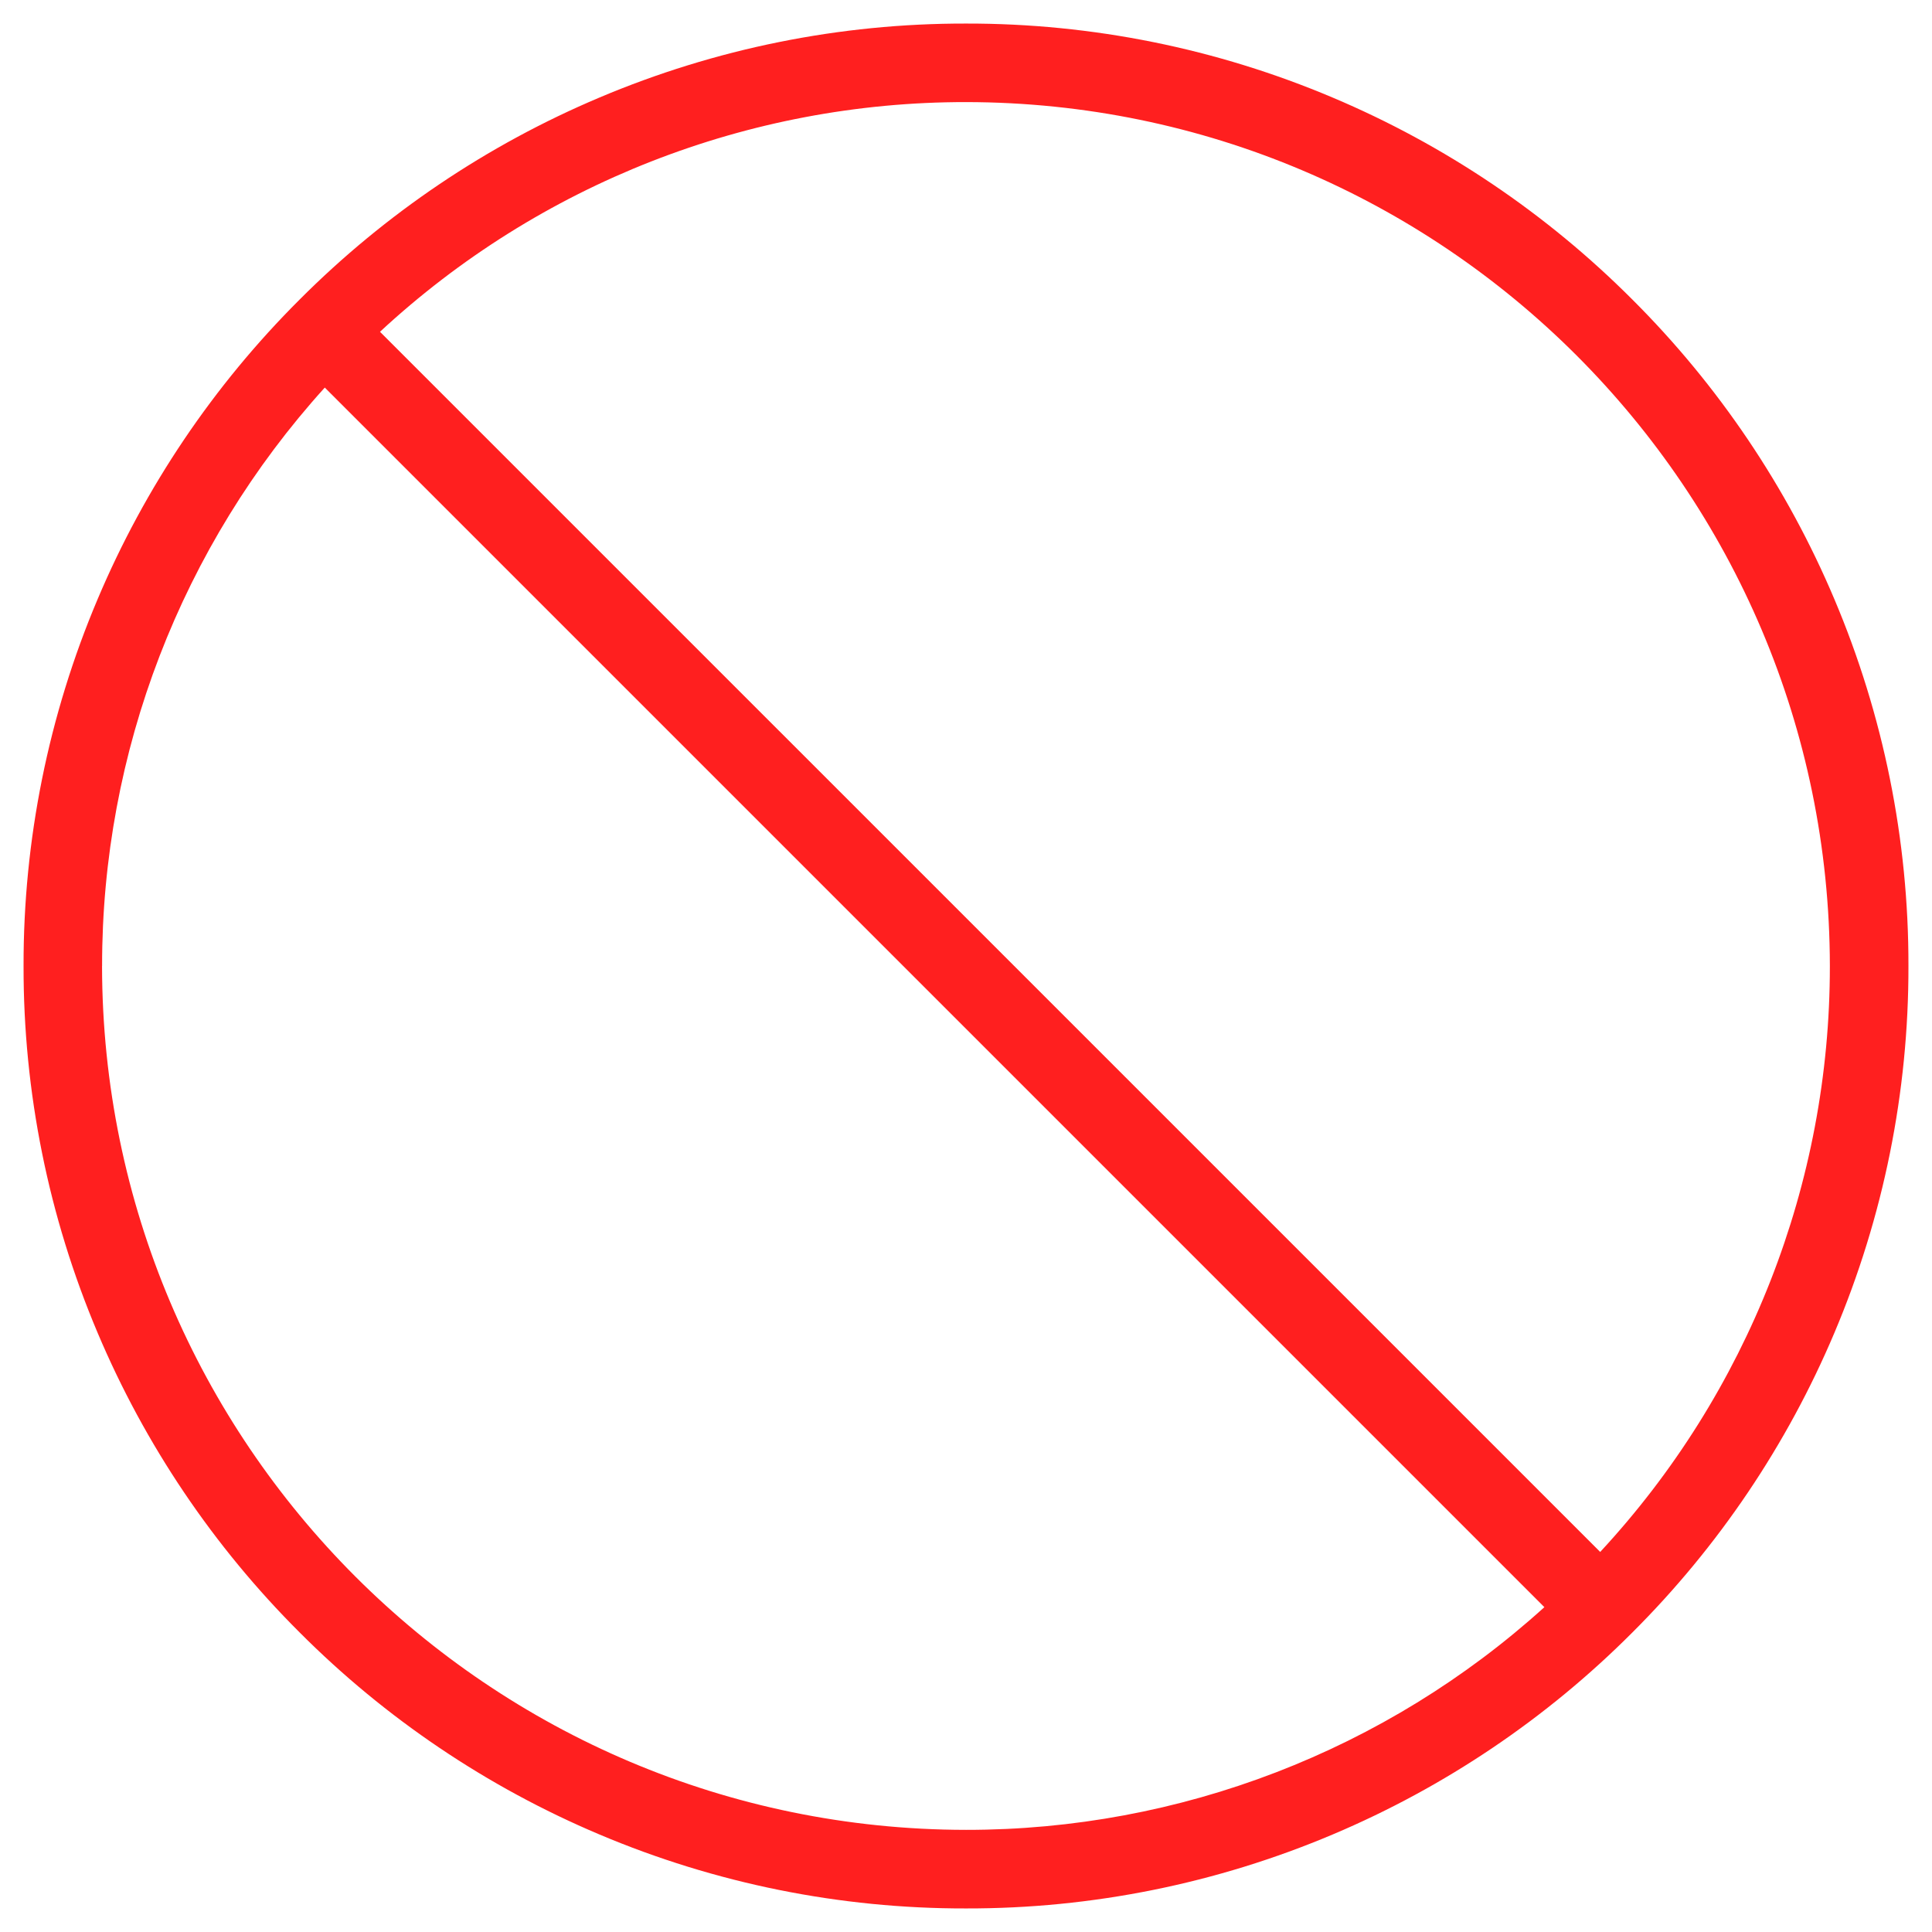
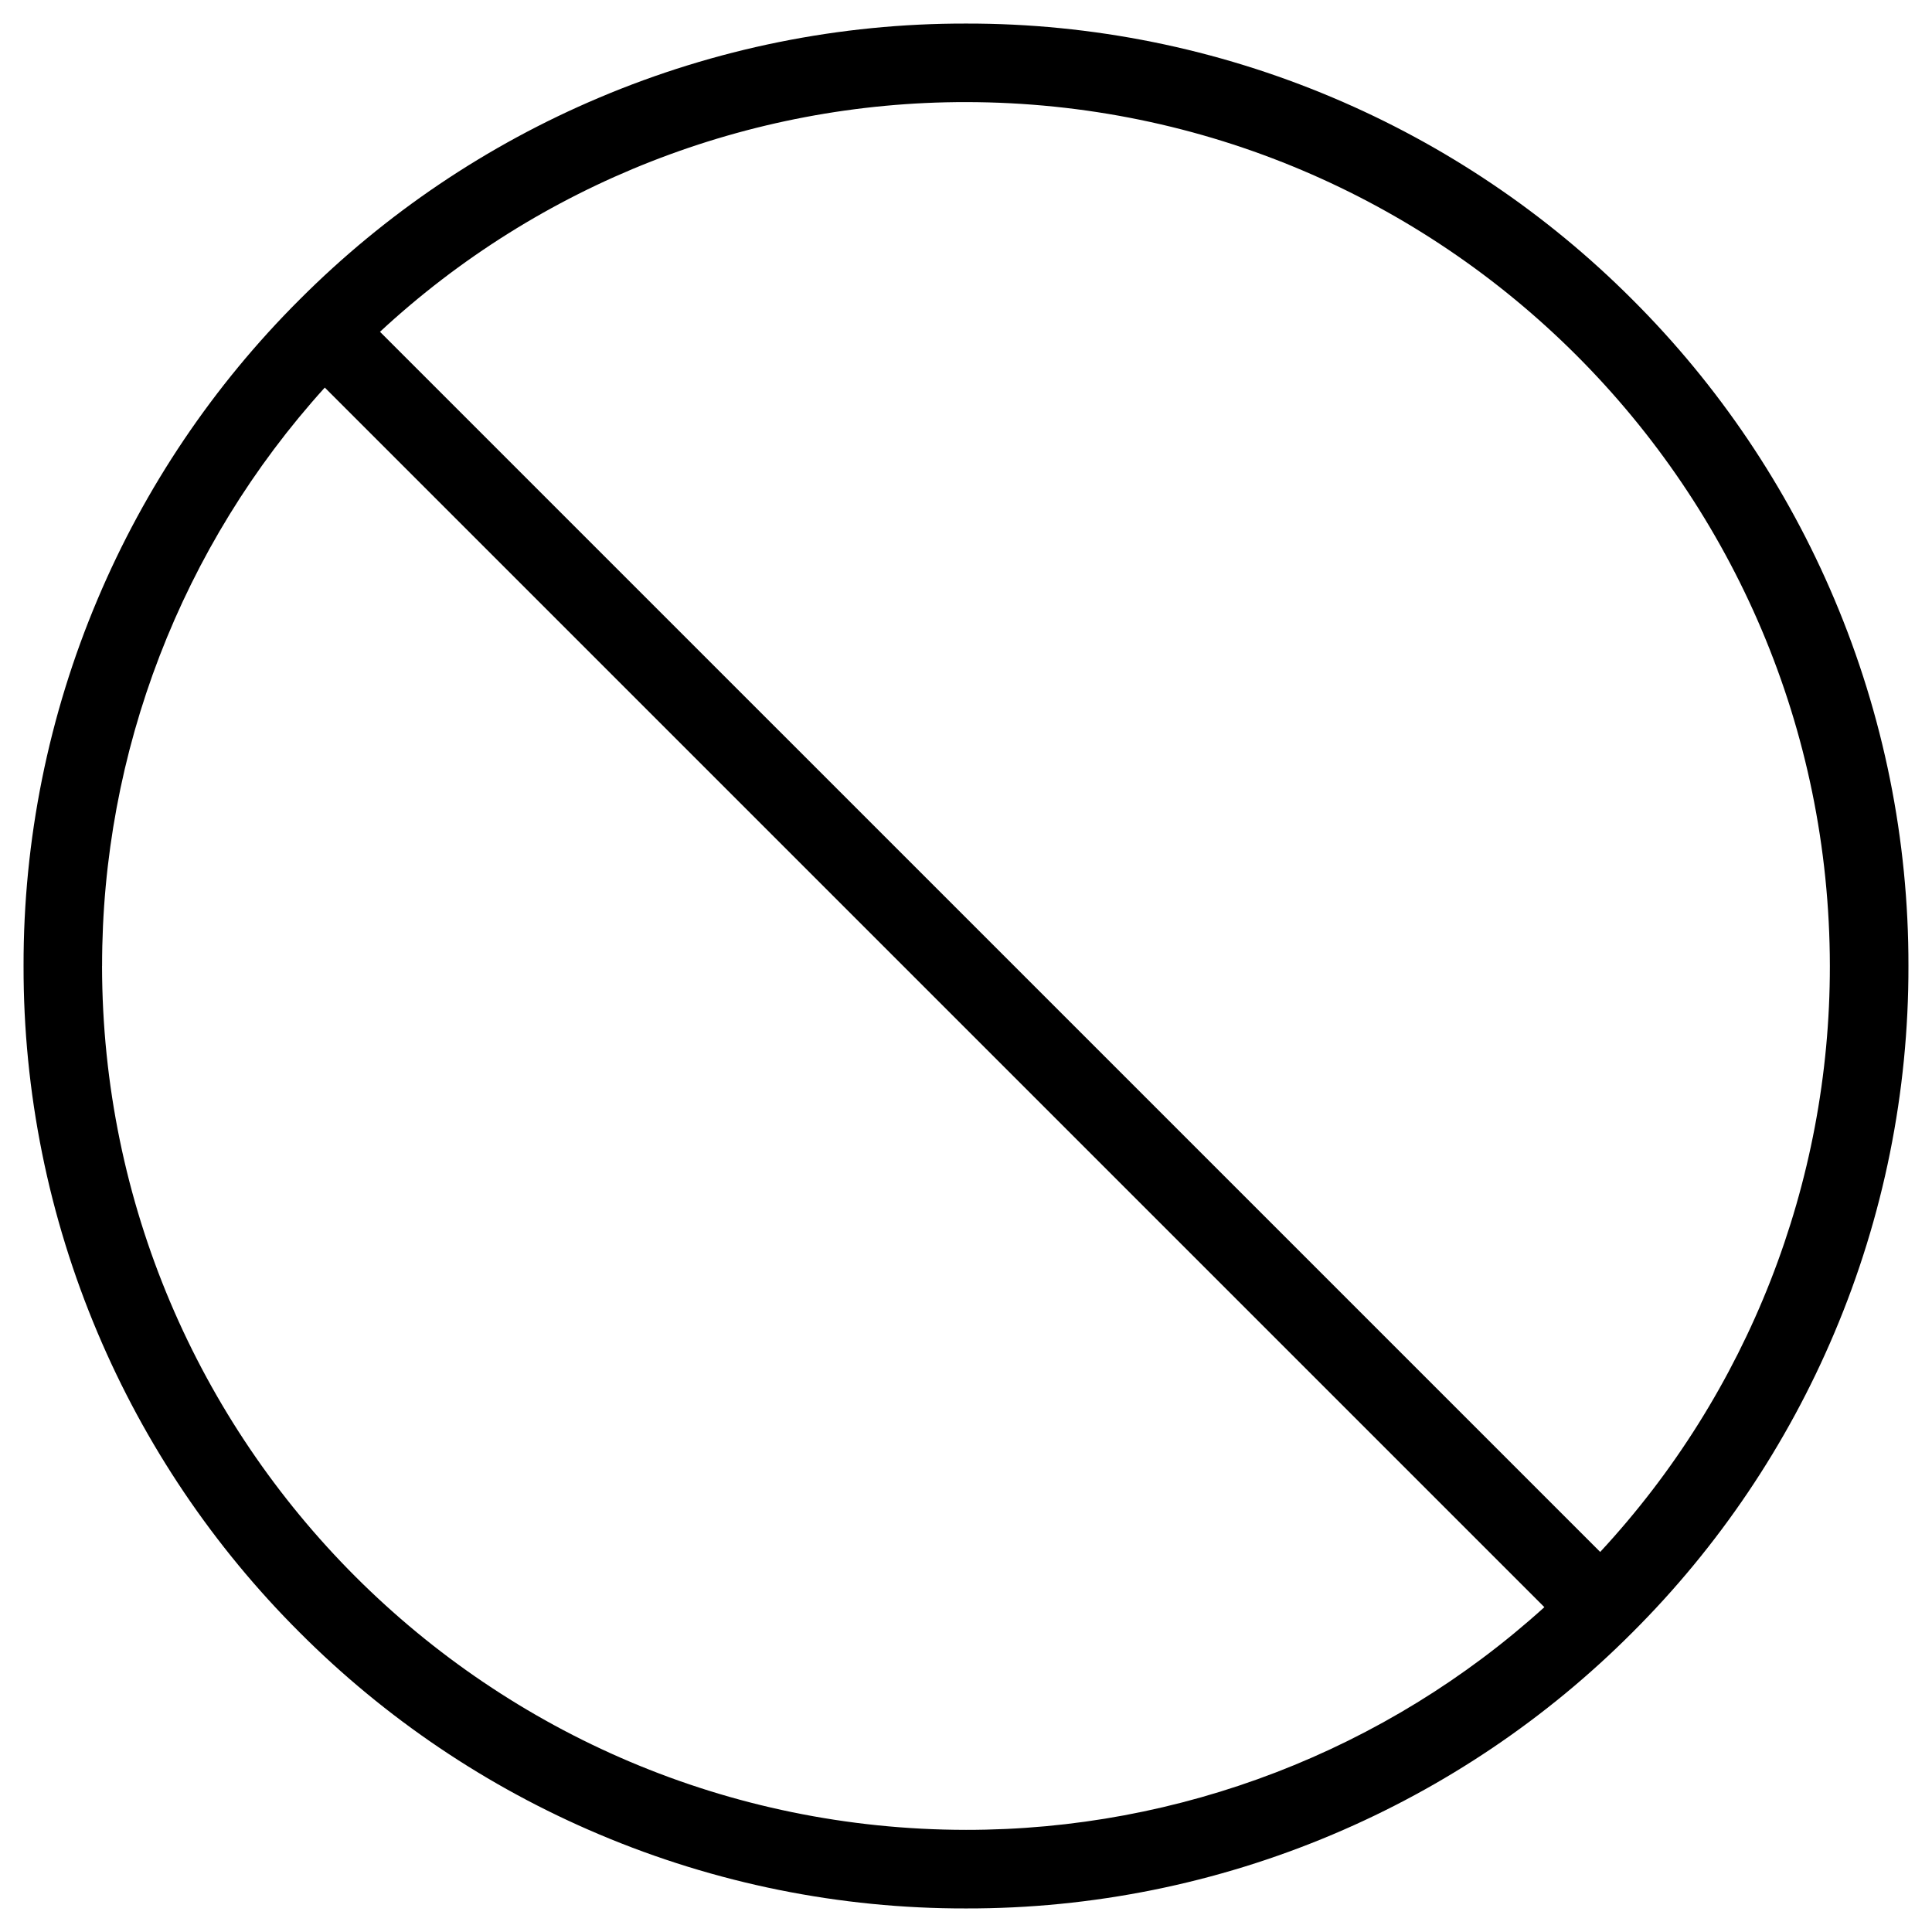
<svg xmlns="http://www.w3.org/2000/svg" width="82" height="82" viewBox="0 0 82 82">
  <defs>
    <clipPath id="clip-Skipp_Center">
      <rect width="82" height="82" />
    </clipPath>
  </defs>
  <g id="Skipp_Center" clip-path="url(#clip-Skipp_Center)">
-     <path id="Vereinigungsmenge_27" data-name="Vereinigungsmenge 27" d="M3164.431-5400.144a39.874,39.874,0,0,1-12.716-8.573,39.866,39.866,0,0,1-8.572-12.715A39.759,39.759,0,0,1,3140-5437a39.752,39.752,0,0,1,3.143-15.569,39.866,39.866,0,0,1,8.572-12.715,39.87,39.87,0,0,1,12.716-8.571A39.738,39.738,0,0,1,3180-5477a39.744,39.744,0,0,1,15.569,3.144,39.889,39.889,0,0,1,12.715,8.571,39.873,39.873,0,0,1,8.572,12.715A39.744,39.744,0,0,1,3220-5437a39.75,39.75,0,0,1-3.143,15.57,39.889,39.889,0,0,1-8.572,12.715,39.878,39.878,0,0,1-12.715,8.573A39.744,39.744,0,0,1,3180-5397,39.738,39.738,0,0,1,3164.431-5400.144Zm-21.1-36.858A36.708,36.708,0,0,0,3180-5400.335a36.526,36.526,0,0,0,24.548-9.452l-51.763-51.763A36.531,36.531,0,0,0,3143.333-5437Zm63.586,24.871a36.524,36.524,0,0,0,9.748-24.871A36.708,36.708,0,0,0,3180-5473.667a36.531,36.531,0,0,0-24.872,9.749Z" transform="translate(-3139 5478)" fill="#ff1f1f" />
+     <path id="Vereinigungsmenge_27" data-name="Vereinigungsmenge 27" d="M3164.431-5400.144a39.874,39.874,0,0,1-12.716-8.573,39.866,39.866,0,0,1-8.572-12.715A39.759,39.759,0,0,1,3140-5437a39.752,39.752,0,0,1,3.143-15.569,39.866,39.866,0,0,1,8.572-12.715,39.87,39.87,0,0,1,12.716-8.571A39.738,39.738,0,0,1,3180-5477a39.744,39.744,0,0,1,15.569,3.144,39.889,39.889,0,0,1,12.715,8.571,39.873,39.873,0,0,1,8.572,12.715A39.744,39.744,0,0,1,3220-5437a39.75,39.75,0,0,1-3.143,15.57,39.889,39.889,0,0,1-8.572,12.715,39.878,39.878,0,0,1-12.715,8.573A39.744,39.744,0,0,1,3180-5397,39.738,39.738,0,0,1,3164.431-5400.144Zm-21.1-36.858A36.708,36.708,0,0,0,3180-5400.335a36.526,36.526,0,0,0,24.548-9.452l-51.763-51.763A36.531,36.531,0,0,0,3143.333-5437Zm63.586,24.871a36.524,36.524,0,0,0,9.748-24.871A36.708,36.708,0,0,0,3180-5473.667a36.531,36.531,0,0,0-24.872,9.749Z" transform="translate(-3139 5478)" fill="currentColor" />
  </g>
</svg>
